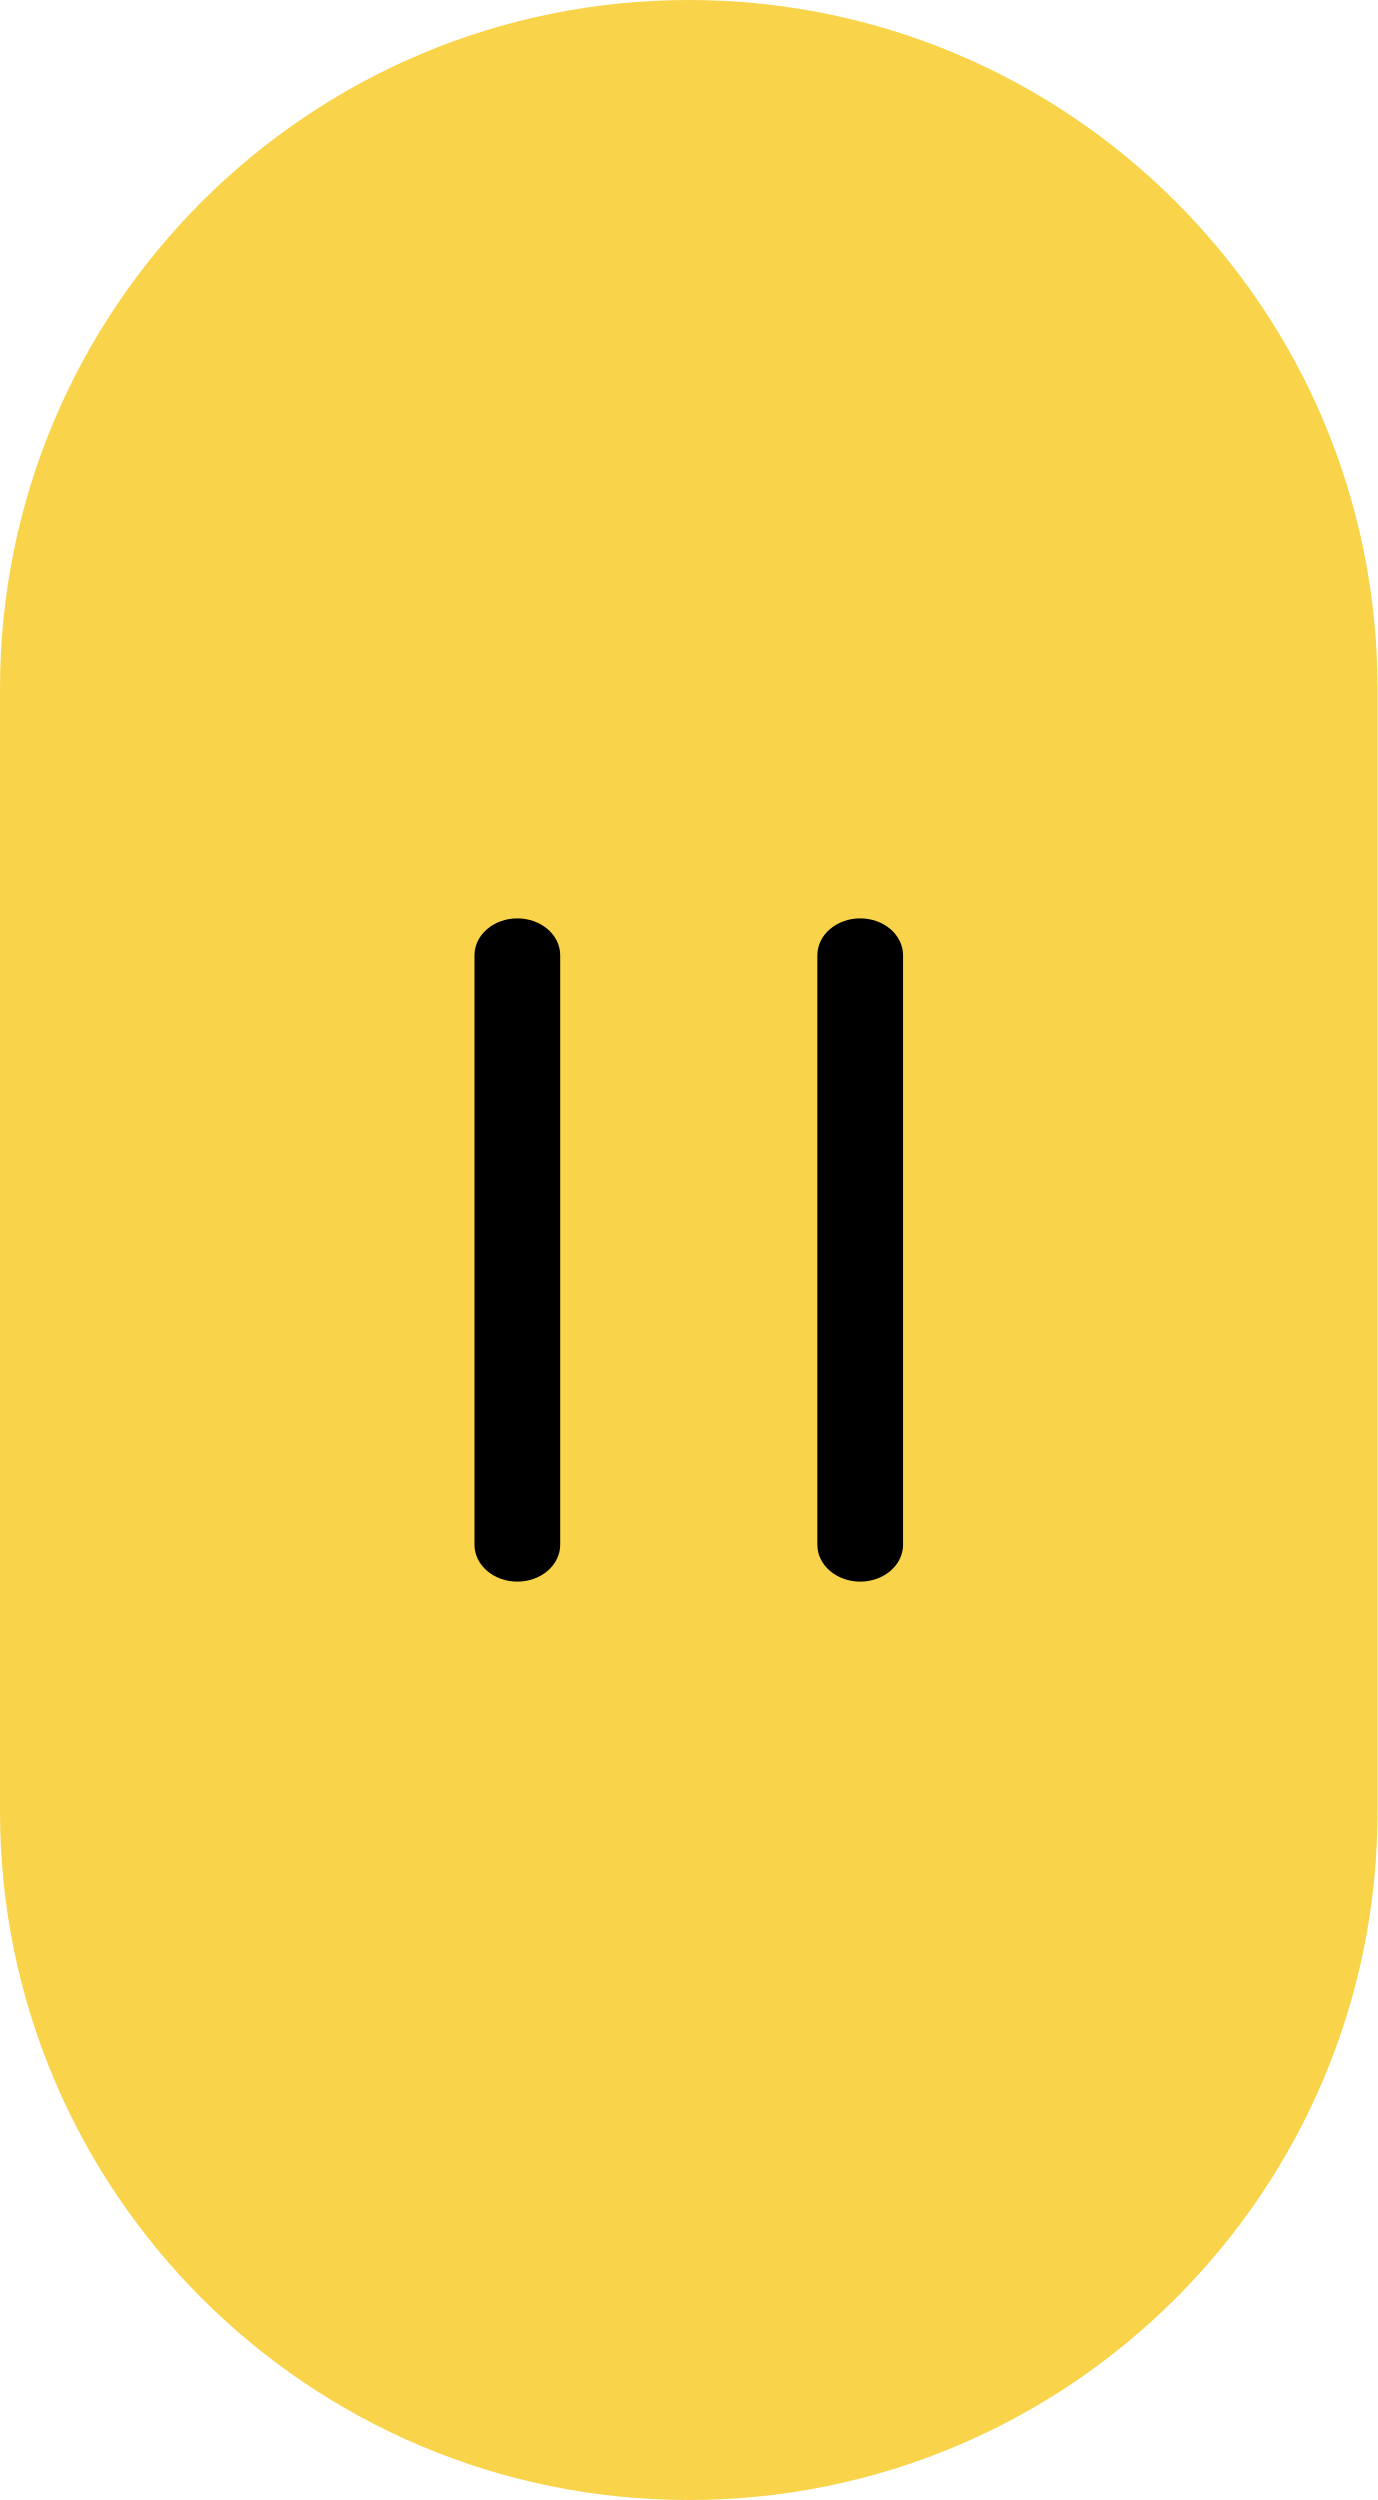
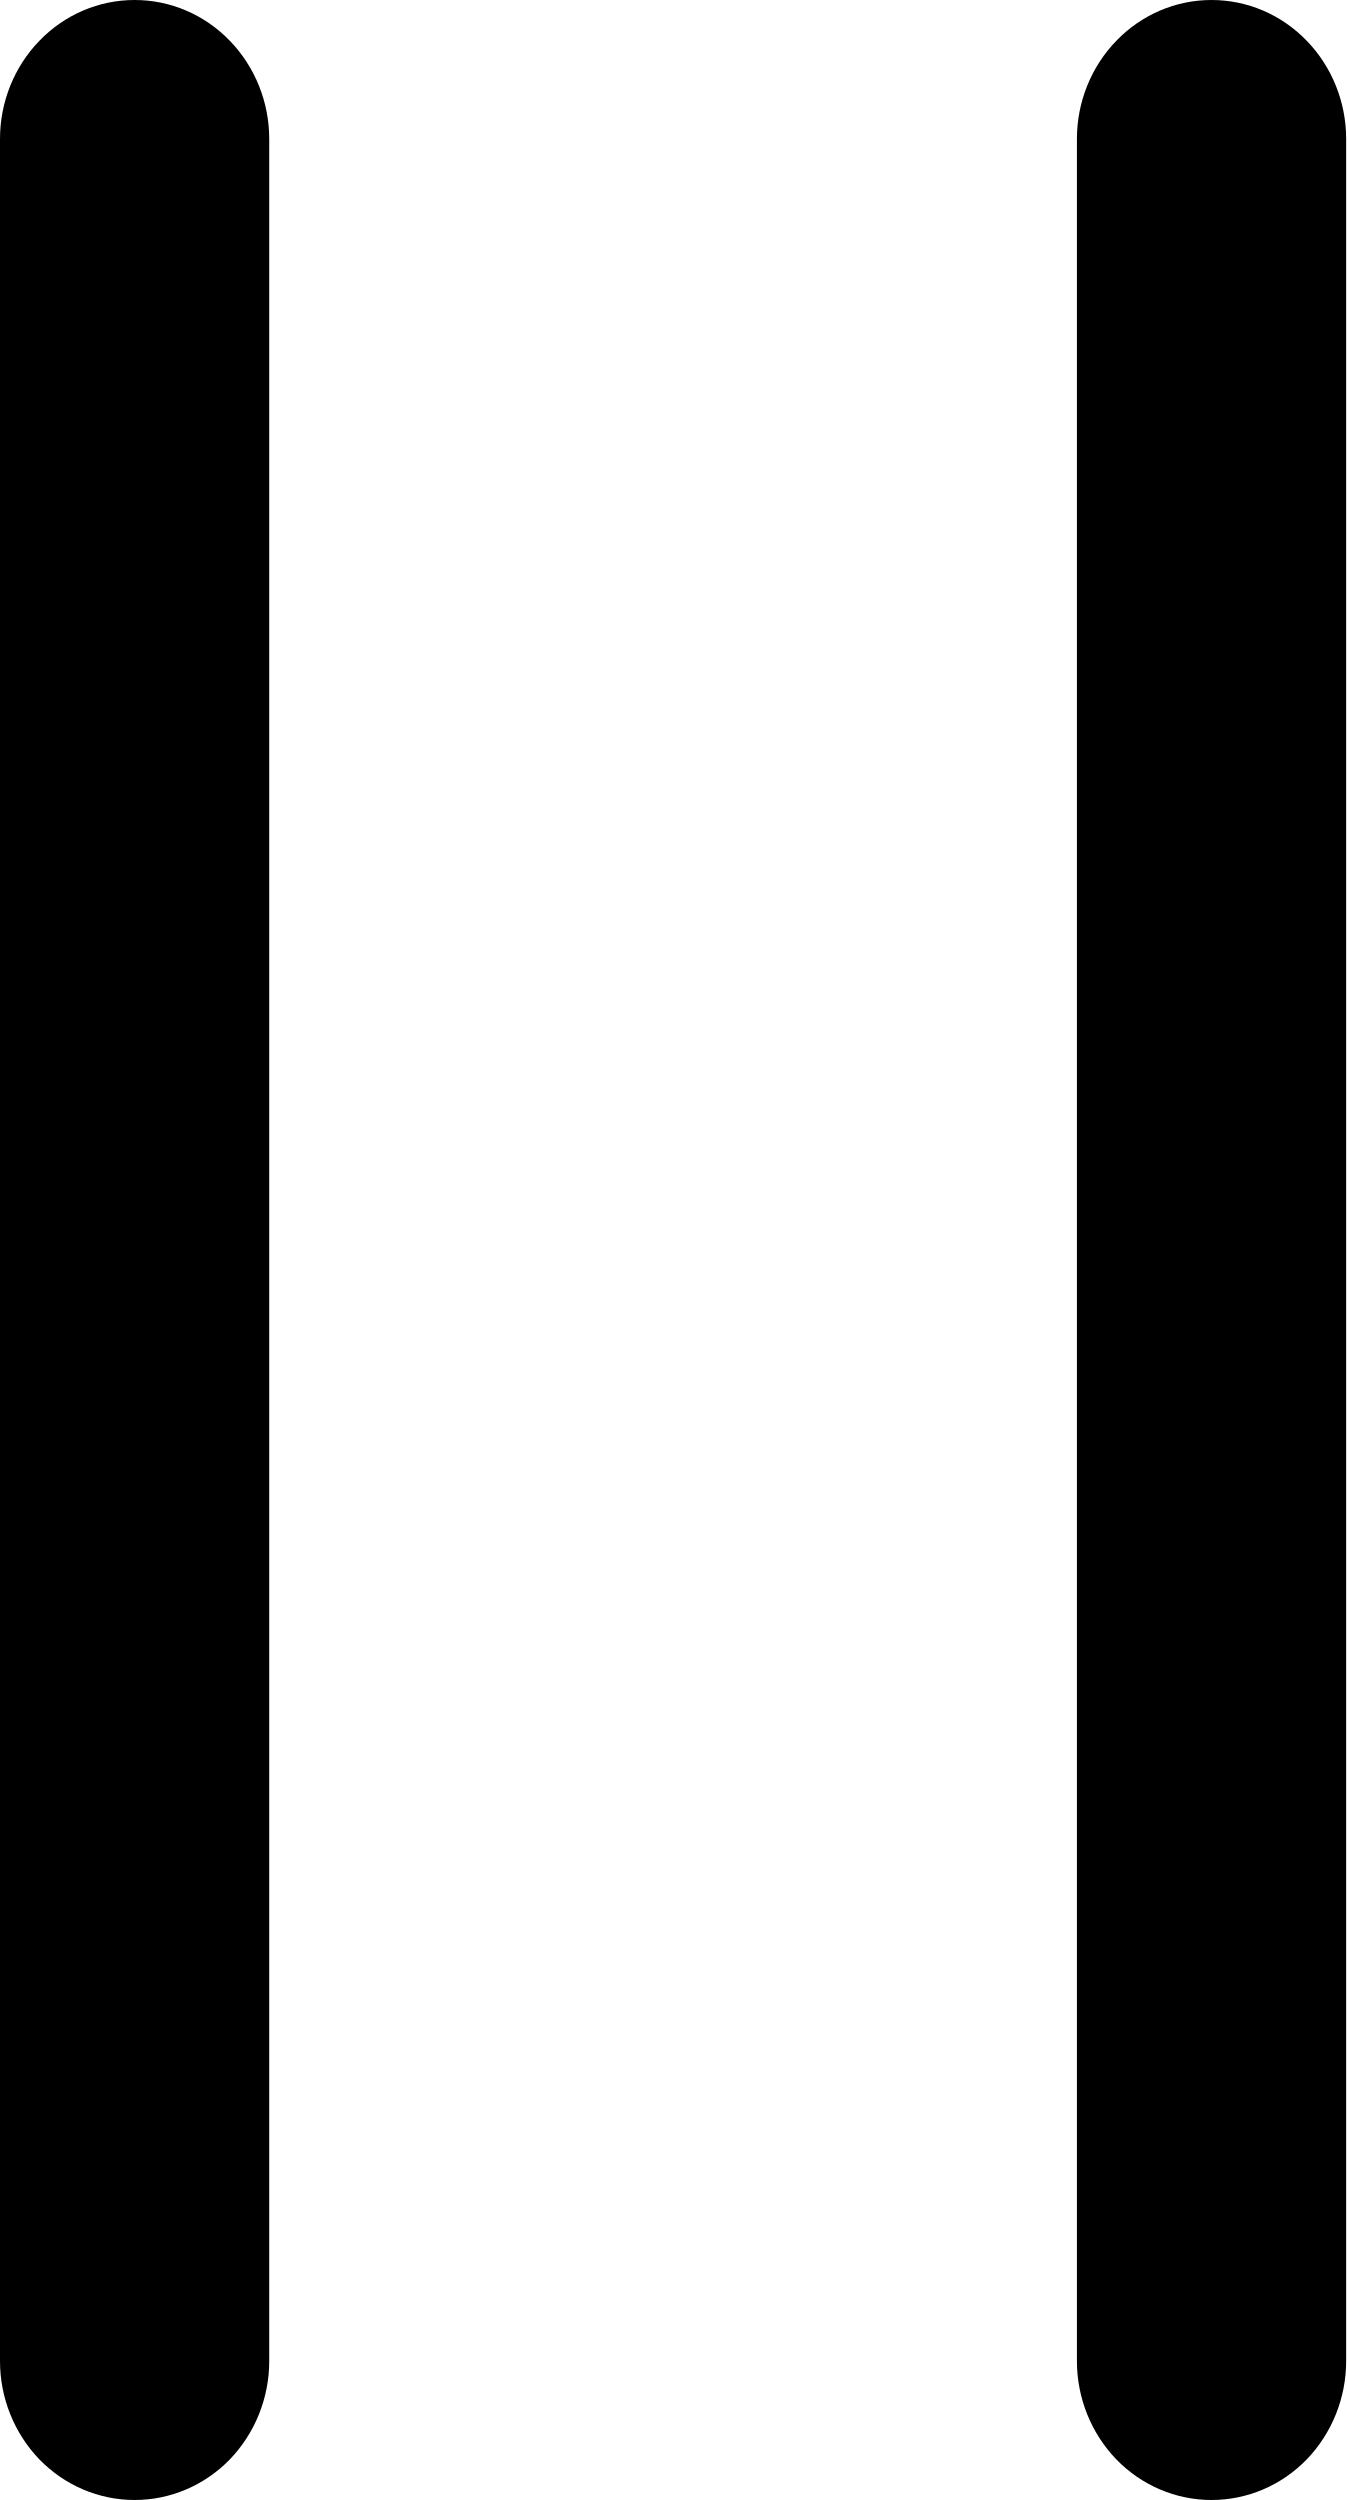
- <svg xmlns="http://www.w3.org/2000/svg" width="27" height="49" viewBox="0 0 27 49" fill="none">
-   <rect width="27" height="49" rx="13.5" fill="#F9D44A" />
-   <path d="M10.14 18C10.363 18 10.576 18.076 10.734 18.212C10.892 18.347 10.98 18.531 10.98 18.722V30.278C10.98 30.469 10.892 30.653 10.734 30.788C10.576 30.924 10.363 31 10.14 31C9.917 31 9.704 30.924 9.546 30.788C9.388 30.653 9.3 30.469 9.3 30.278V18.722C9.3 18.531 9.388 18.347 9.546 18.212C9.704 18.076 9.917 18 10.14 18ZM16.86 18C17.083 18 17.296 18.076 17.454 18.212C17.611 18.347 17.7 18.531 17.7 18.722V30.278C17.7 30.469 17.611 30.653 17.454 30.788C17.296 30.924 17.083 31 16.86 31C16.637 31 16.424 30.924 16.266 30.788C16.108 30.653 16.02 30.469 16.02 30.278V18.722C16.02 18.531 16.108 18.347 16.266 18.212C16.424 18.076 16.637 18 16.86 18Z" fill="black" />
+ <svg xmlns="http://www.w3.org/2000/svg" width="7" height="13" viewBox="0 0 7 13" fill="none">
+   <path d="M0.7 0C0.886 0 1.064 0.076 1.195 0.212C1.326 0.347 1.4 0.531 1.4 0.722V12.278C1.4 12.469 1.326 12.653 1.195 12.789C1.064 12.924 0.886 13 0.7 13C0.514 13 0.336 12.924 0.205 12.789C0.074 12.653 0 12.469 0 12.278V0.722C0 0.531 0.074 0.347 0.205 0.212C0.336 0.076 0.514 0 0.7 0ZM6.3 0C6.486 0 6.664 0.076 6.795 0.212C6.926 0.347 7 0.531 7 0.722V12.278C7 12.469 6.926 12.653 6.795 12.789C6.664 12.924 6.486 13 6.3 13C6.114 13 5.936 12.924 5.805 12.789C5.674 12.653 5.6 12.469 5.6 12.278V0.722C5.6 0.531 5.674 0.347 5.805 0.212C5.936 0.076 6.114 0 6.3 0Z" fill="black" />
</svg>
